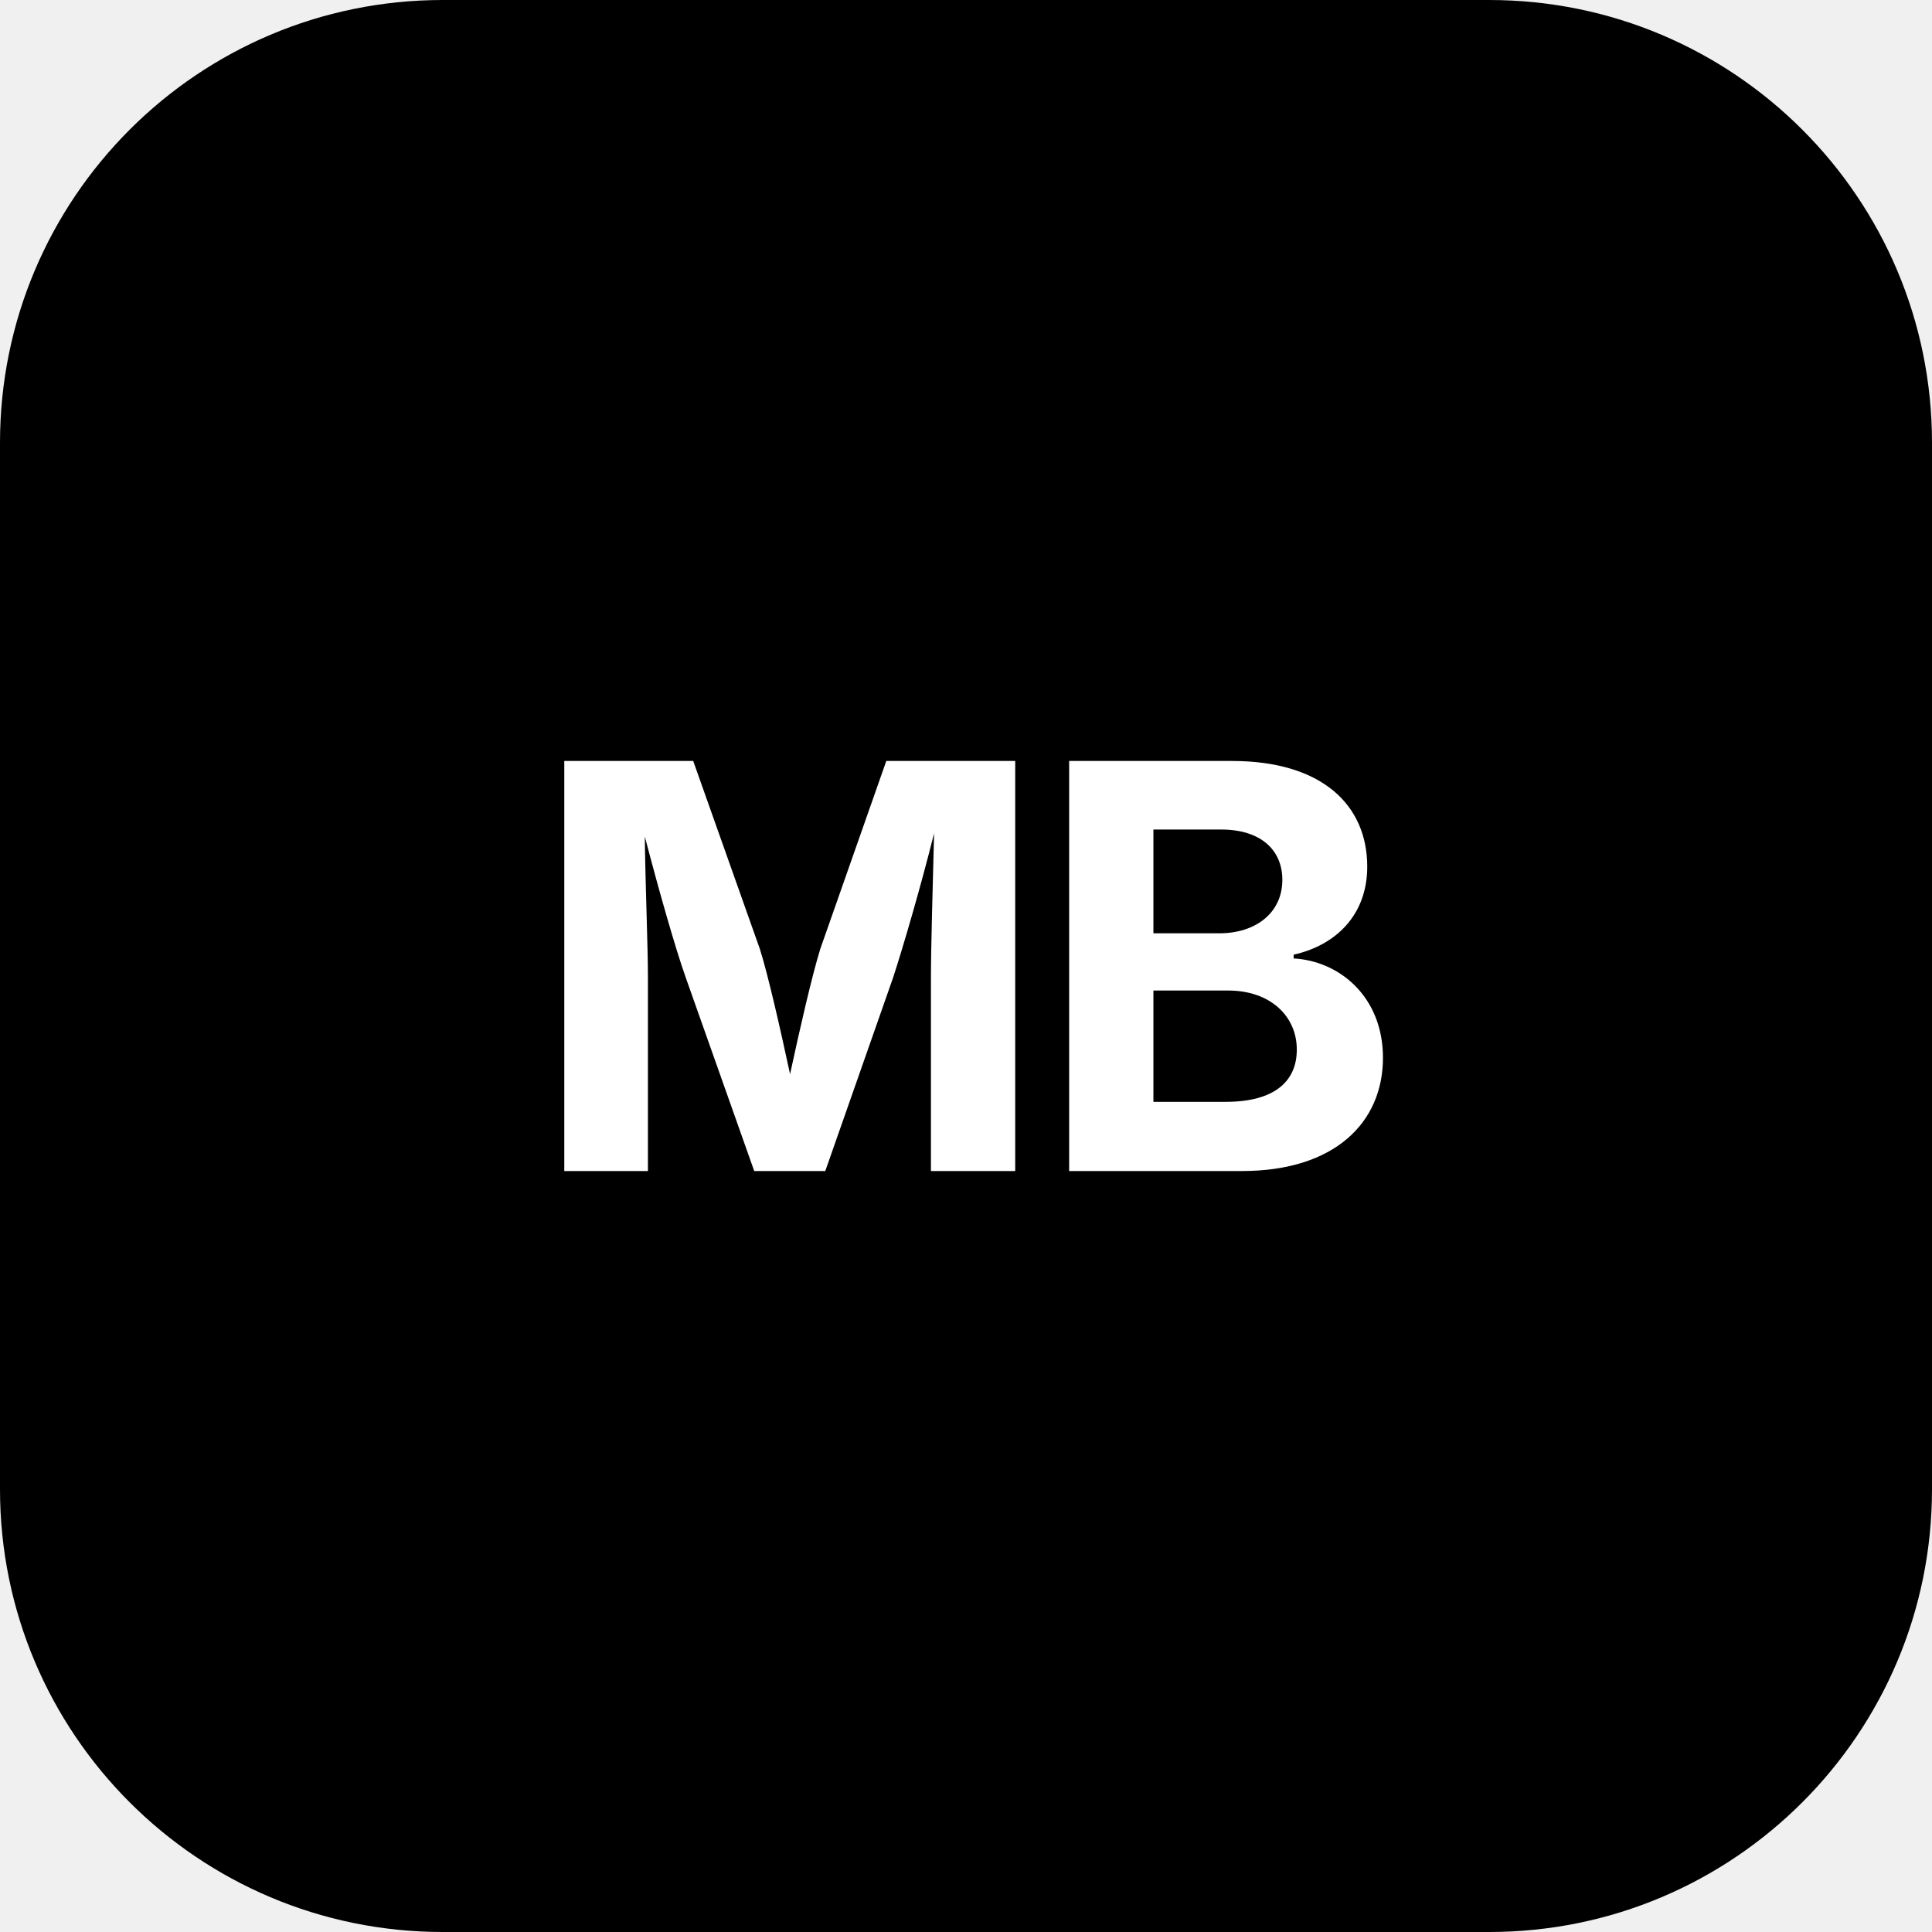
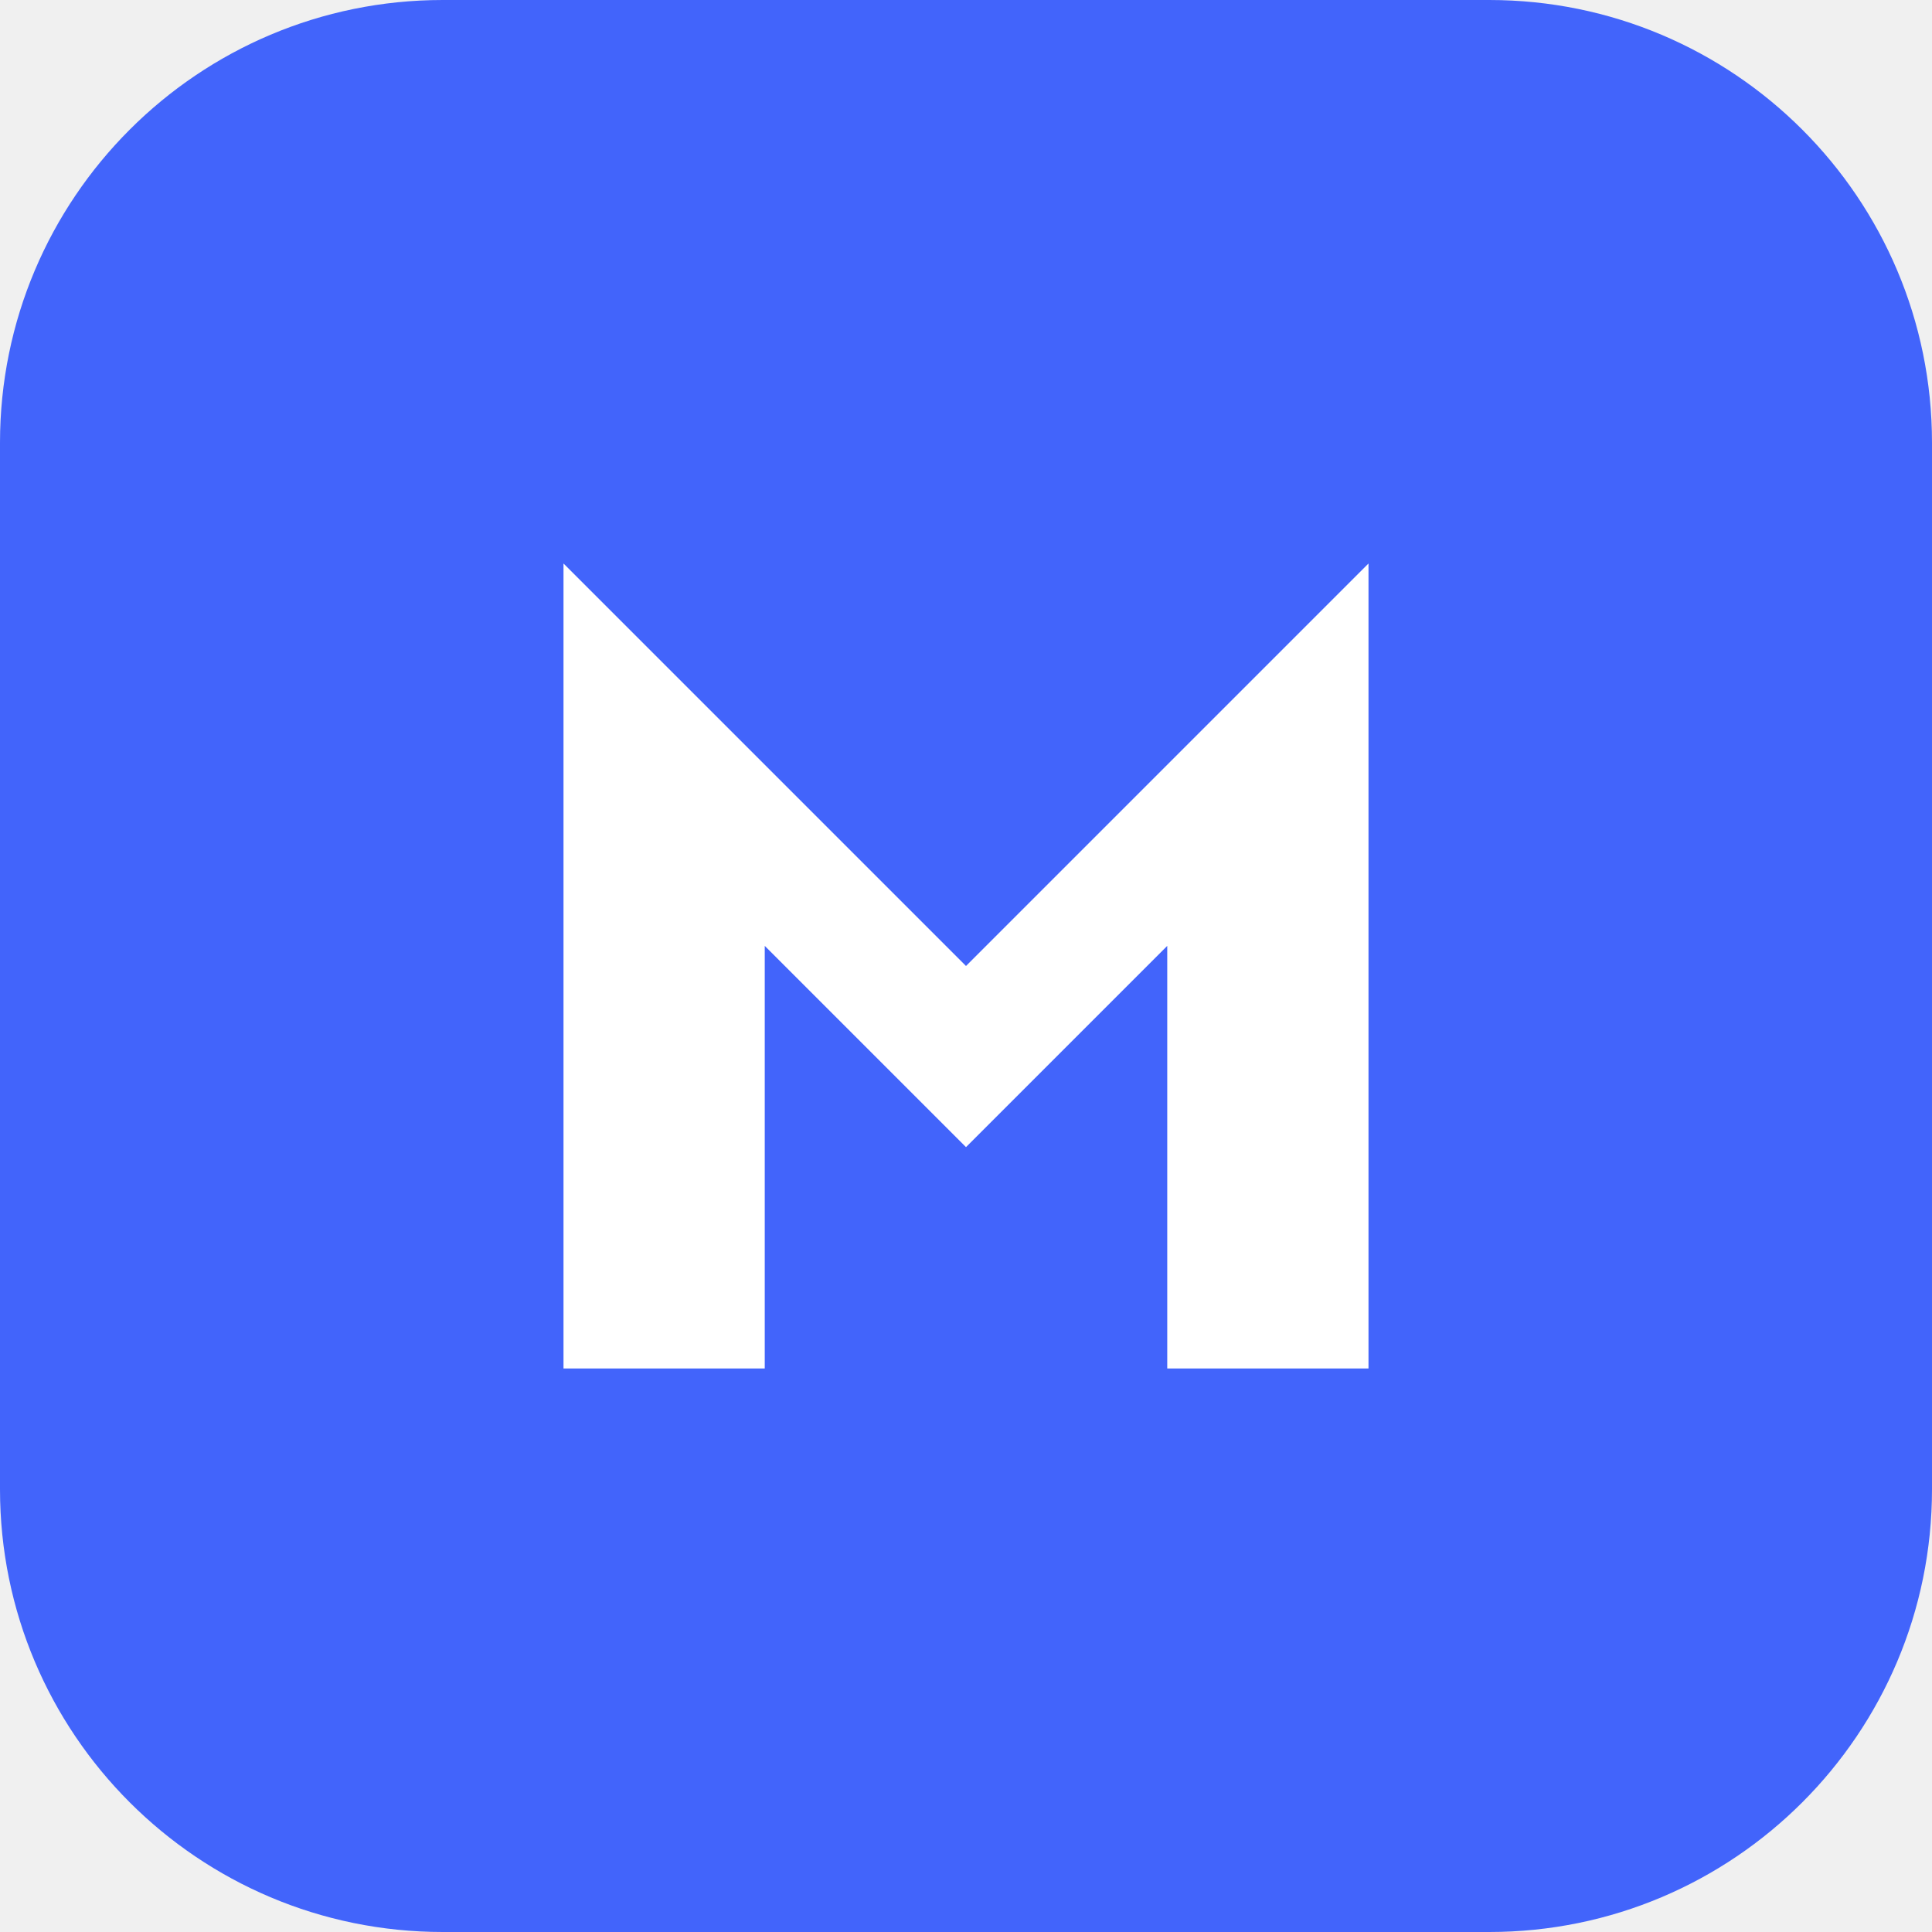
<svg xmlns="http://www.w3.org/2000/svg" viewBox="0 0 48 48" role="img" aria-hidden="true">
-   <rect width="48" height="48" rx="11" fill="#000000" />
-   <text x="24" y="24" fill="#FFFFFF" font-family="Inter,Segoe UI,Arial,sans-serif" font-size="14" font-weight="700" text-anchor="middle" dominant-baseline="central" letter-spacing="-.5">MB</text>
+   <rect width="48" height="48" rx="11" fill="#4264FB" />
+   <path d="M14 34V14l10 10 10-10v20h-5V23.5l-5 5-5-5V34h-5Z" fill="#FFFFFF" />
</svg>
